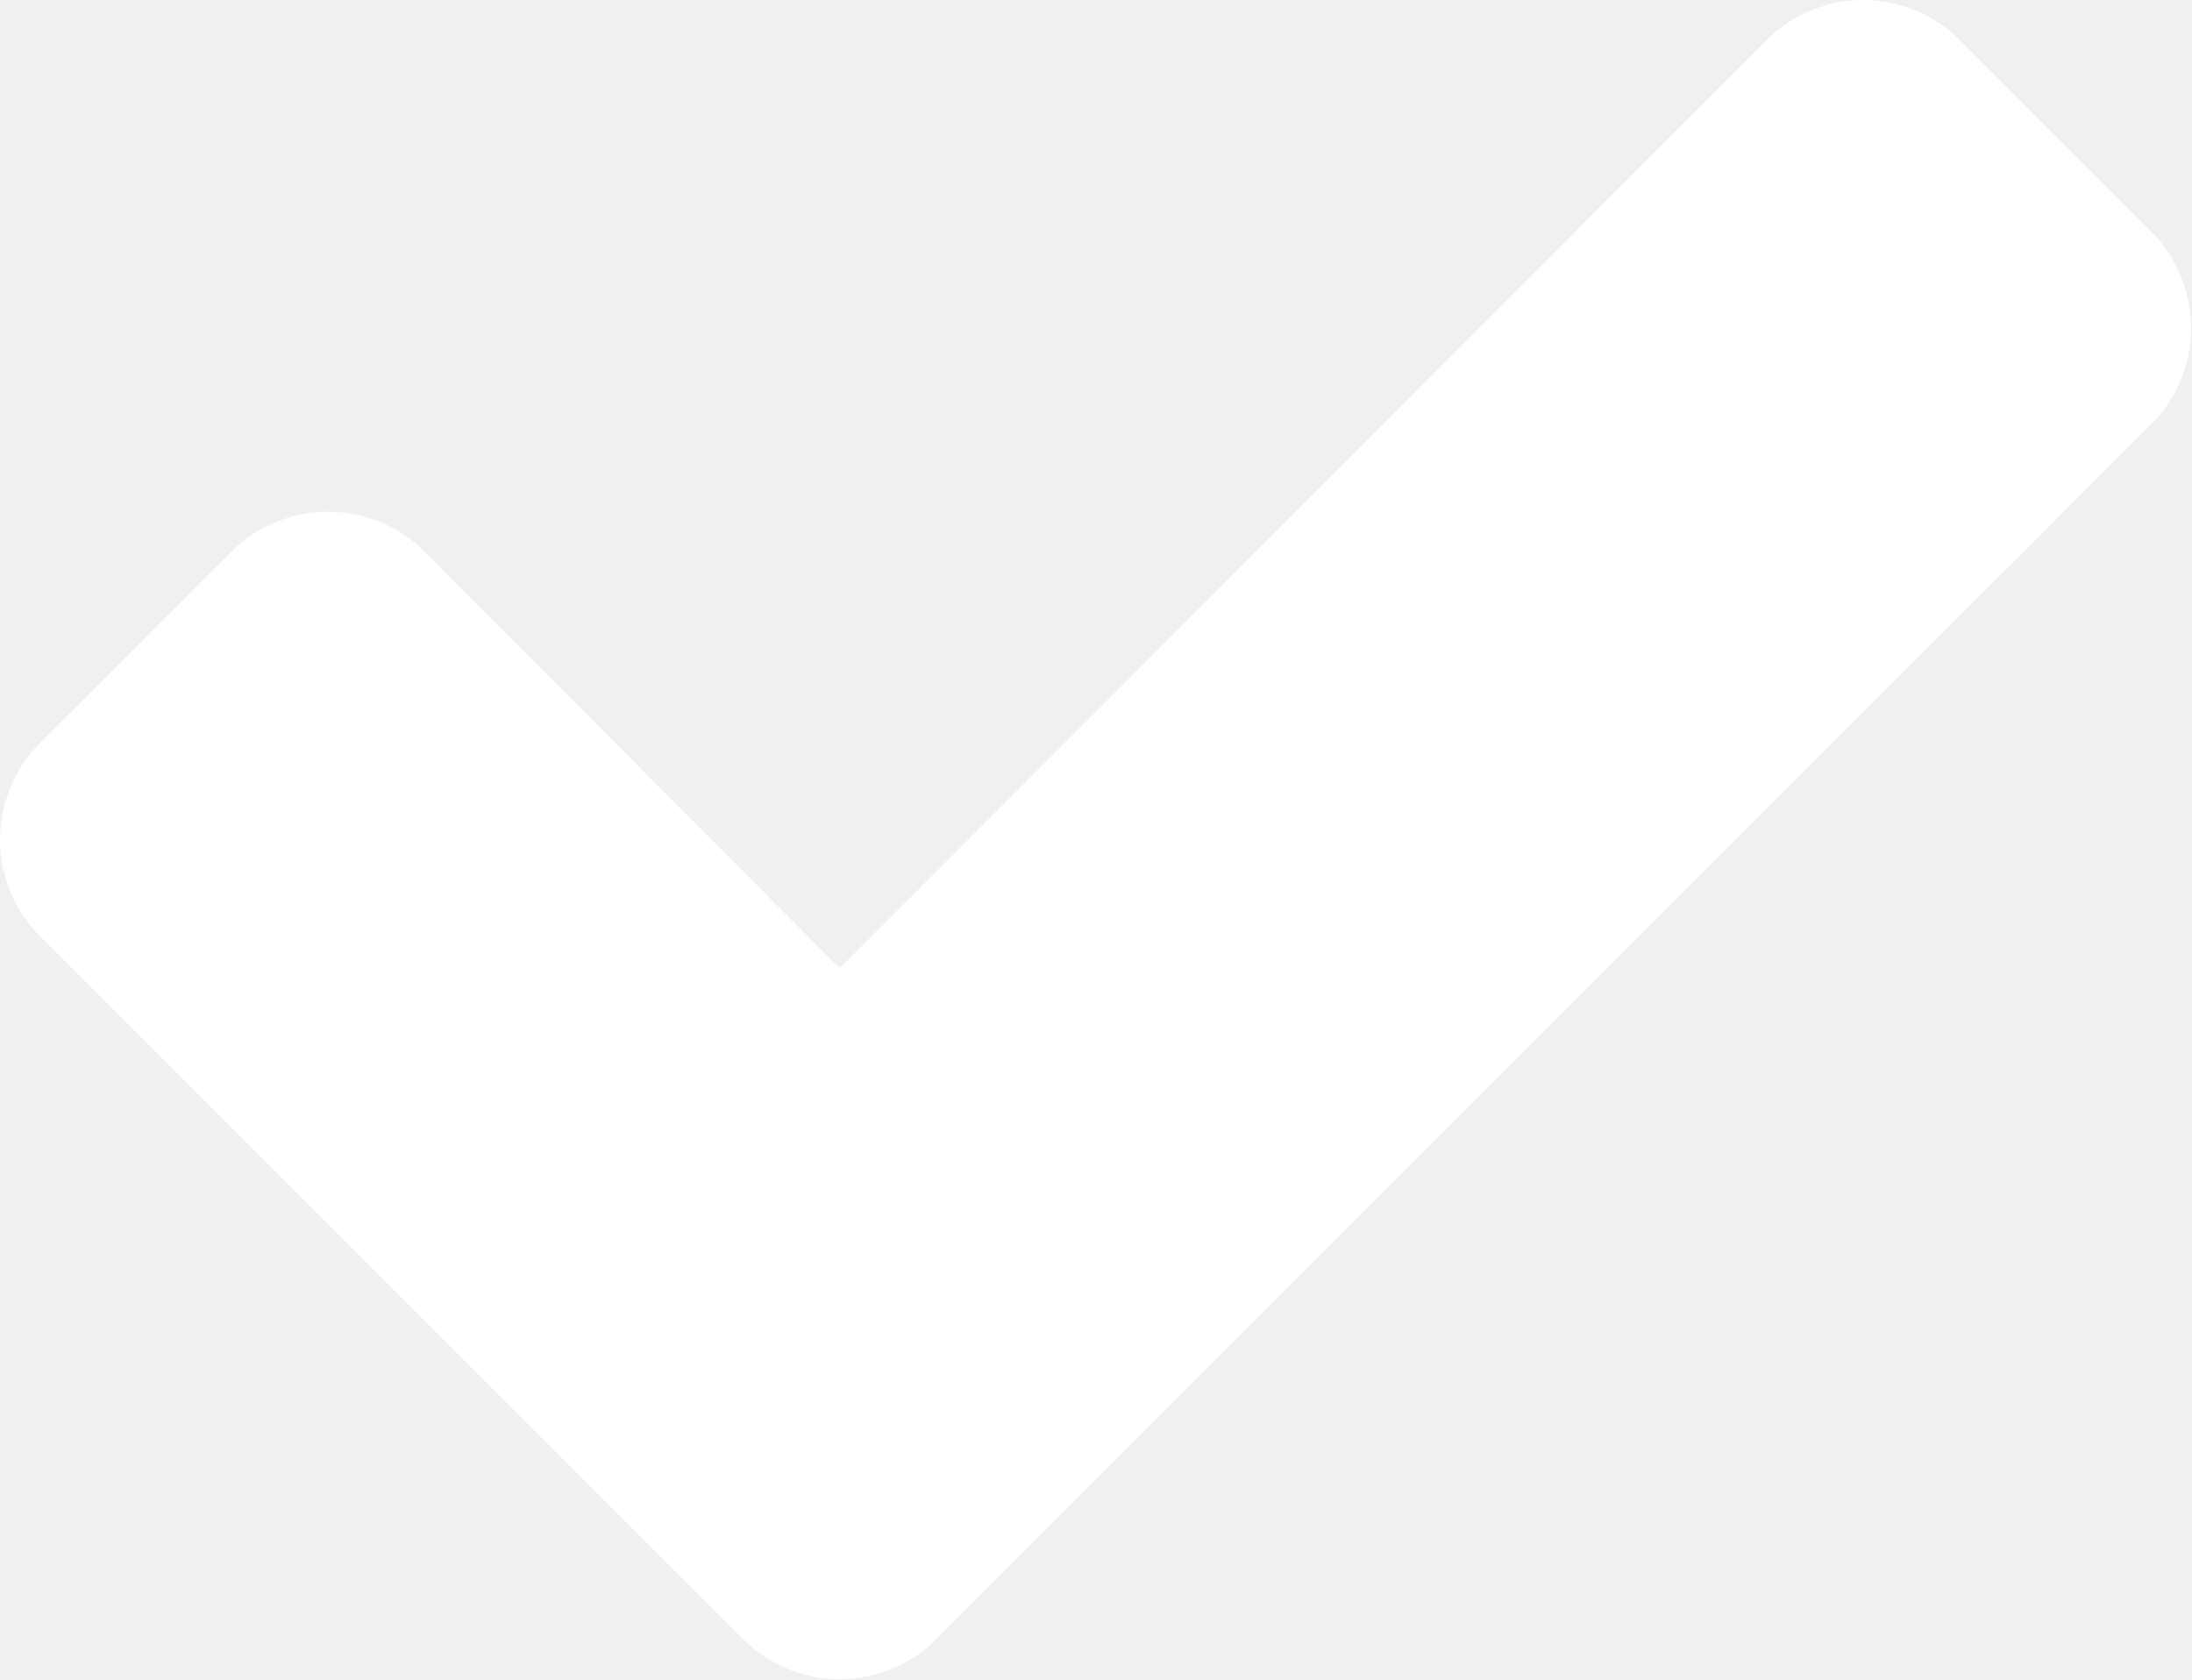
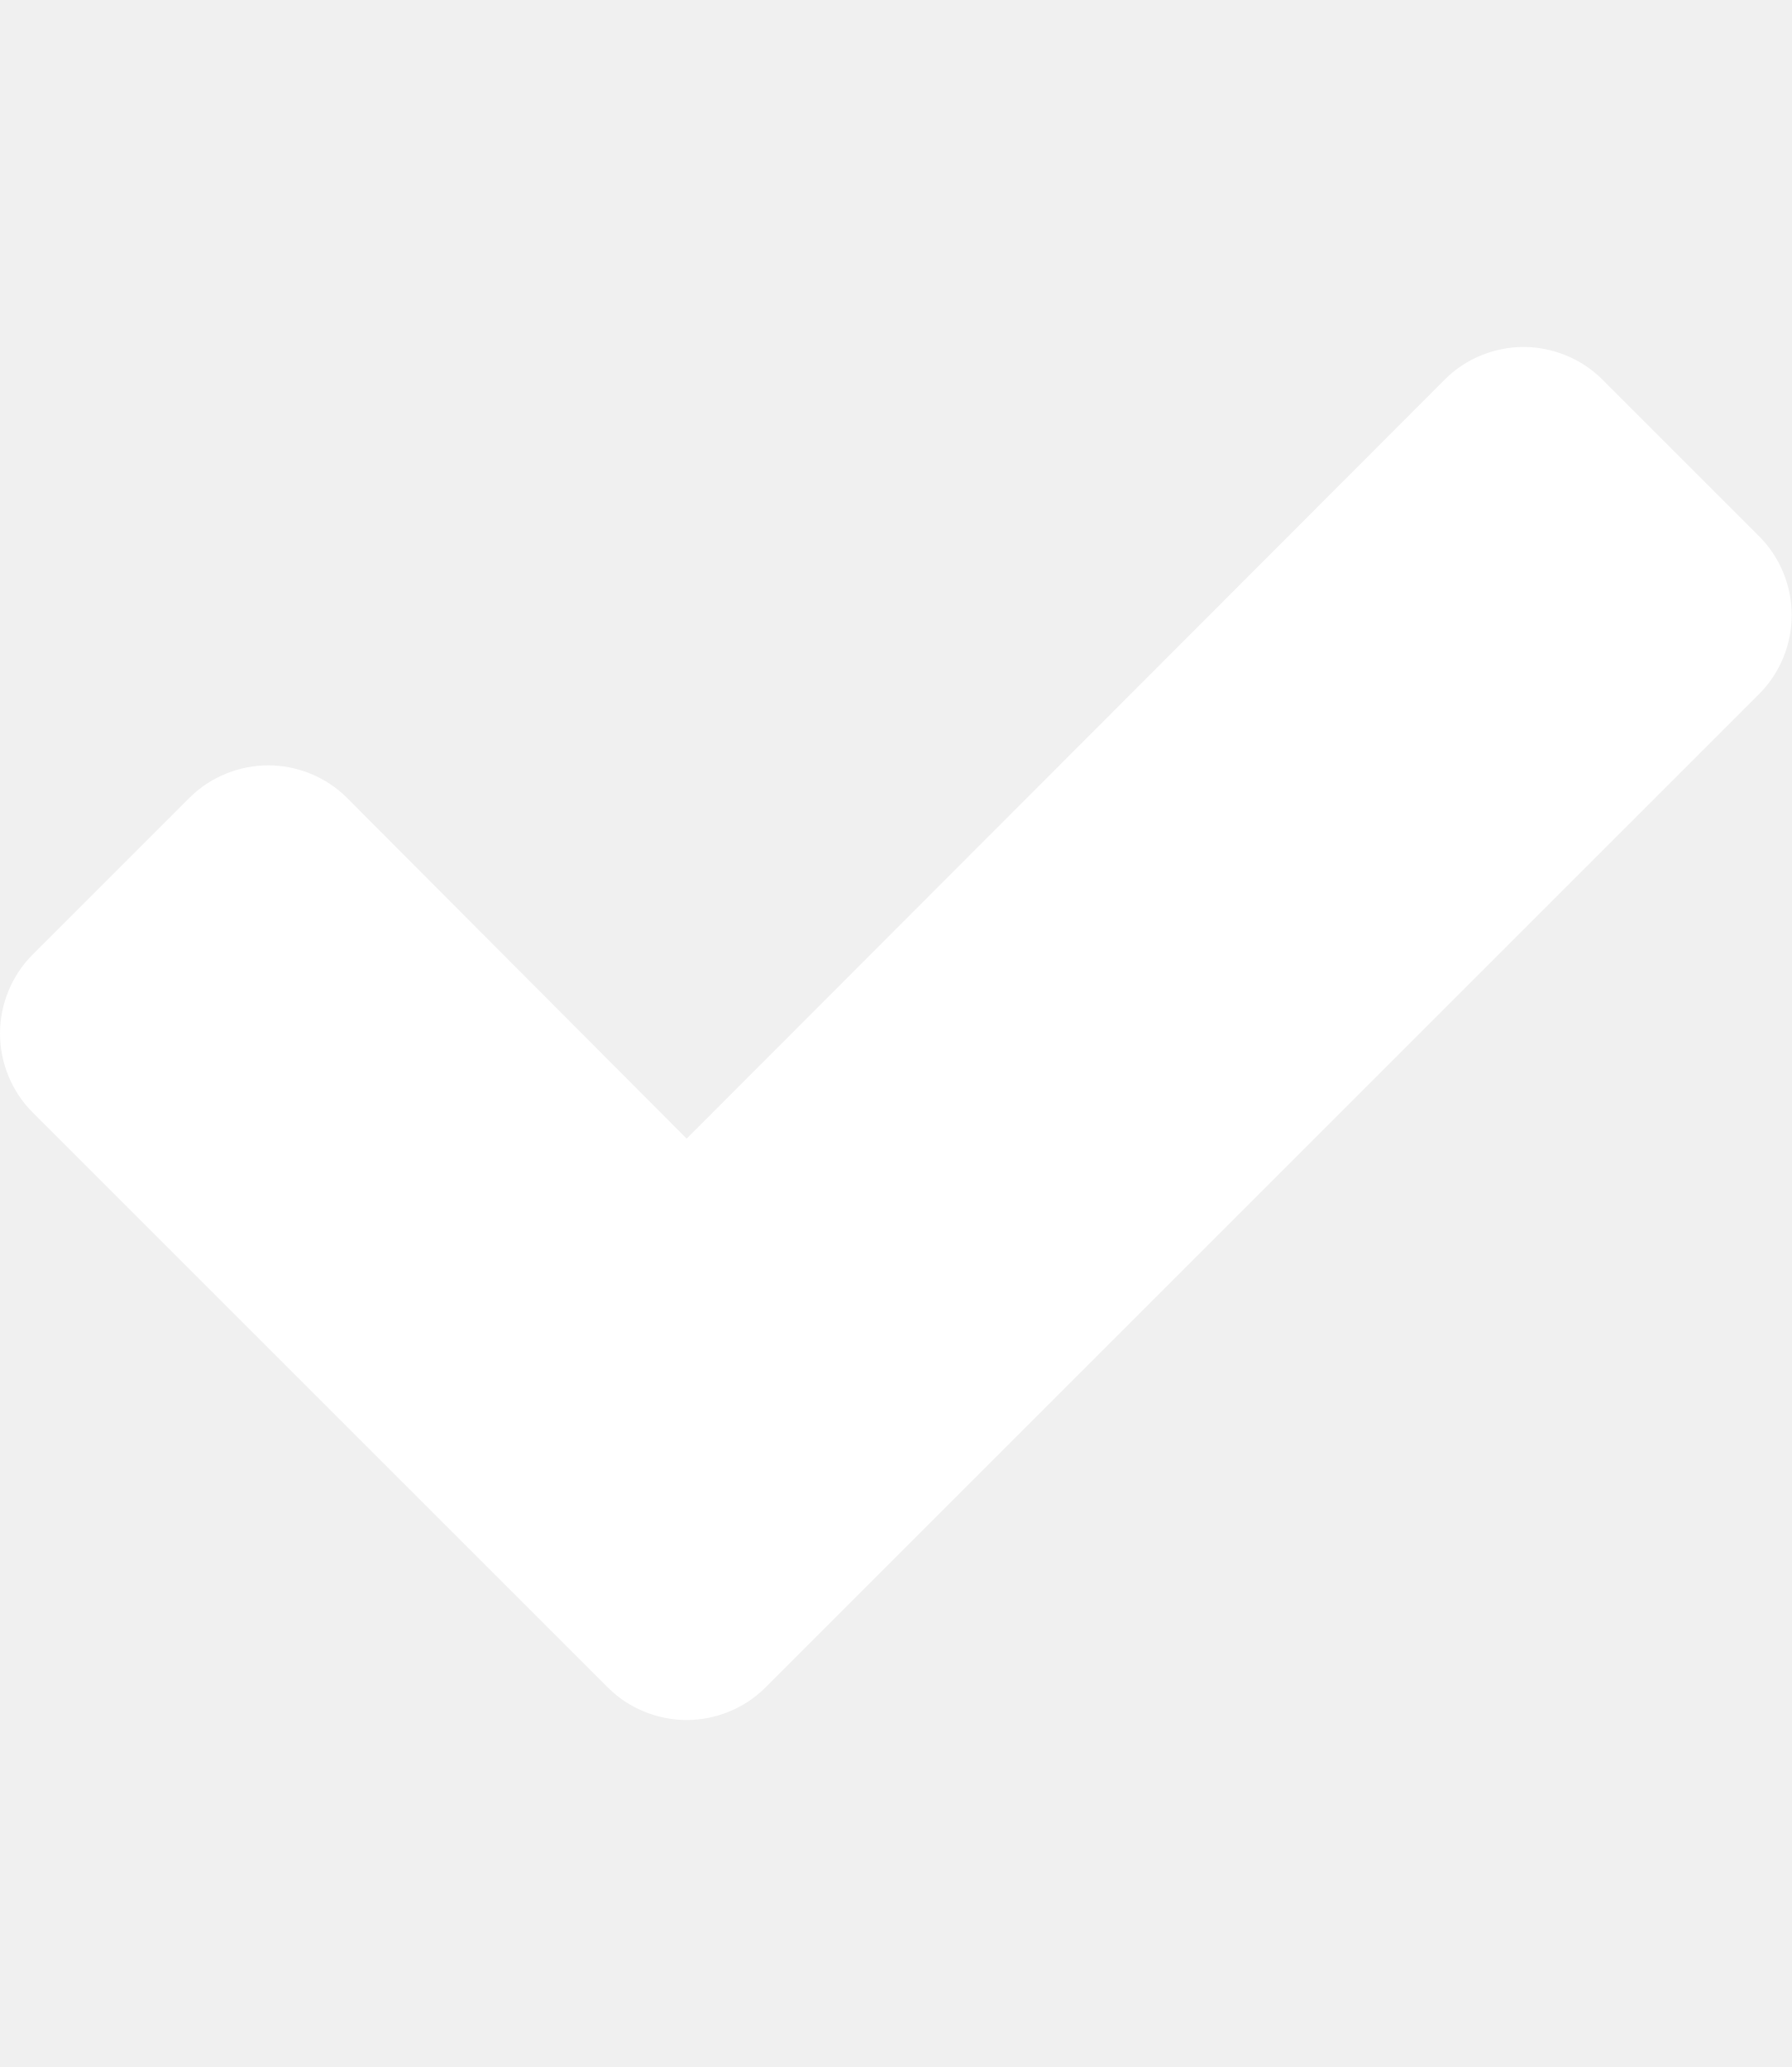
- <svg xmlns="http://www.w3.org/2000/svg" version="1.1" id="Layer_1" x="0px" y="0px" viewBox="0 0 18.164 13.922" enable-background="new 0 0 18.164 13.922" xml:space="preserve">
+ <svg xmlns="http://www.w3.org/2000/svg" width="13px" height="15px" version="1.1" id="Layer_1" x="0px" y="0px" viewBox="0 0 18.164 13.922" enable-background="new 0 0 18.164 13.922" xml:space="preserve">
  <g>
    <path fill="#FFFFFF" d="M17.836,3.516L9.352,12l-1.594,1.594c-0.211,0.211-0.504,0.328-0.797,0.328s-0.586-0.117-0.797-0.328   L4.57,12L0.328,7.758C0.117,7.547,0,7.254,0,6.961s0.117-0.586,0.328-0.797L1.922,4.57c0.211-0.211,0.504-0.328,0.797-0.328   S3.305,4.359,3.516,4.57l3.445,3.457l7.688-7.699C14.859,0.117,15.152,0,15.445,0s0.586,0.117,0.797,0.328l1.594,1.594   c0.211,0.211,0.328,0.504,0.328,0.797S18.047,3.305,17.836,3.516z" />
  </g>
</svg>
